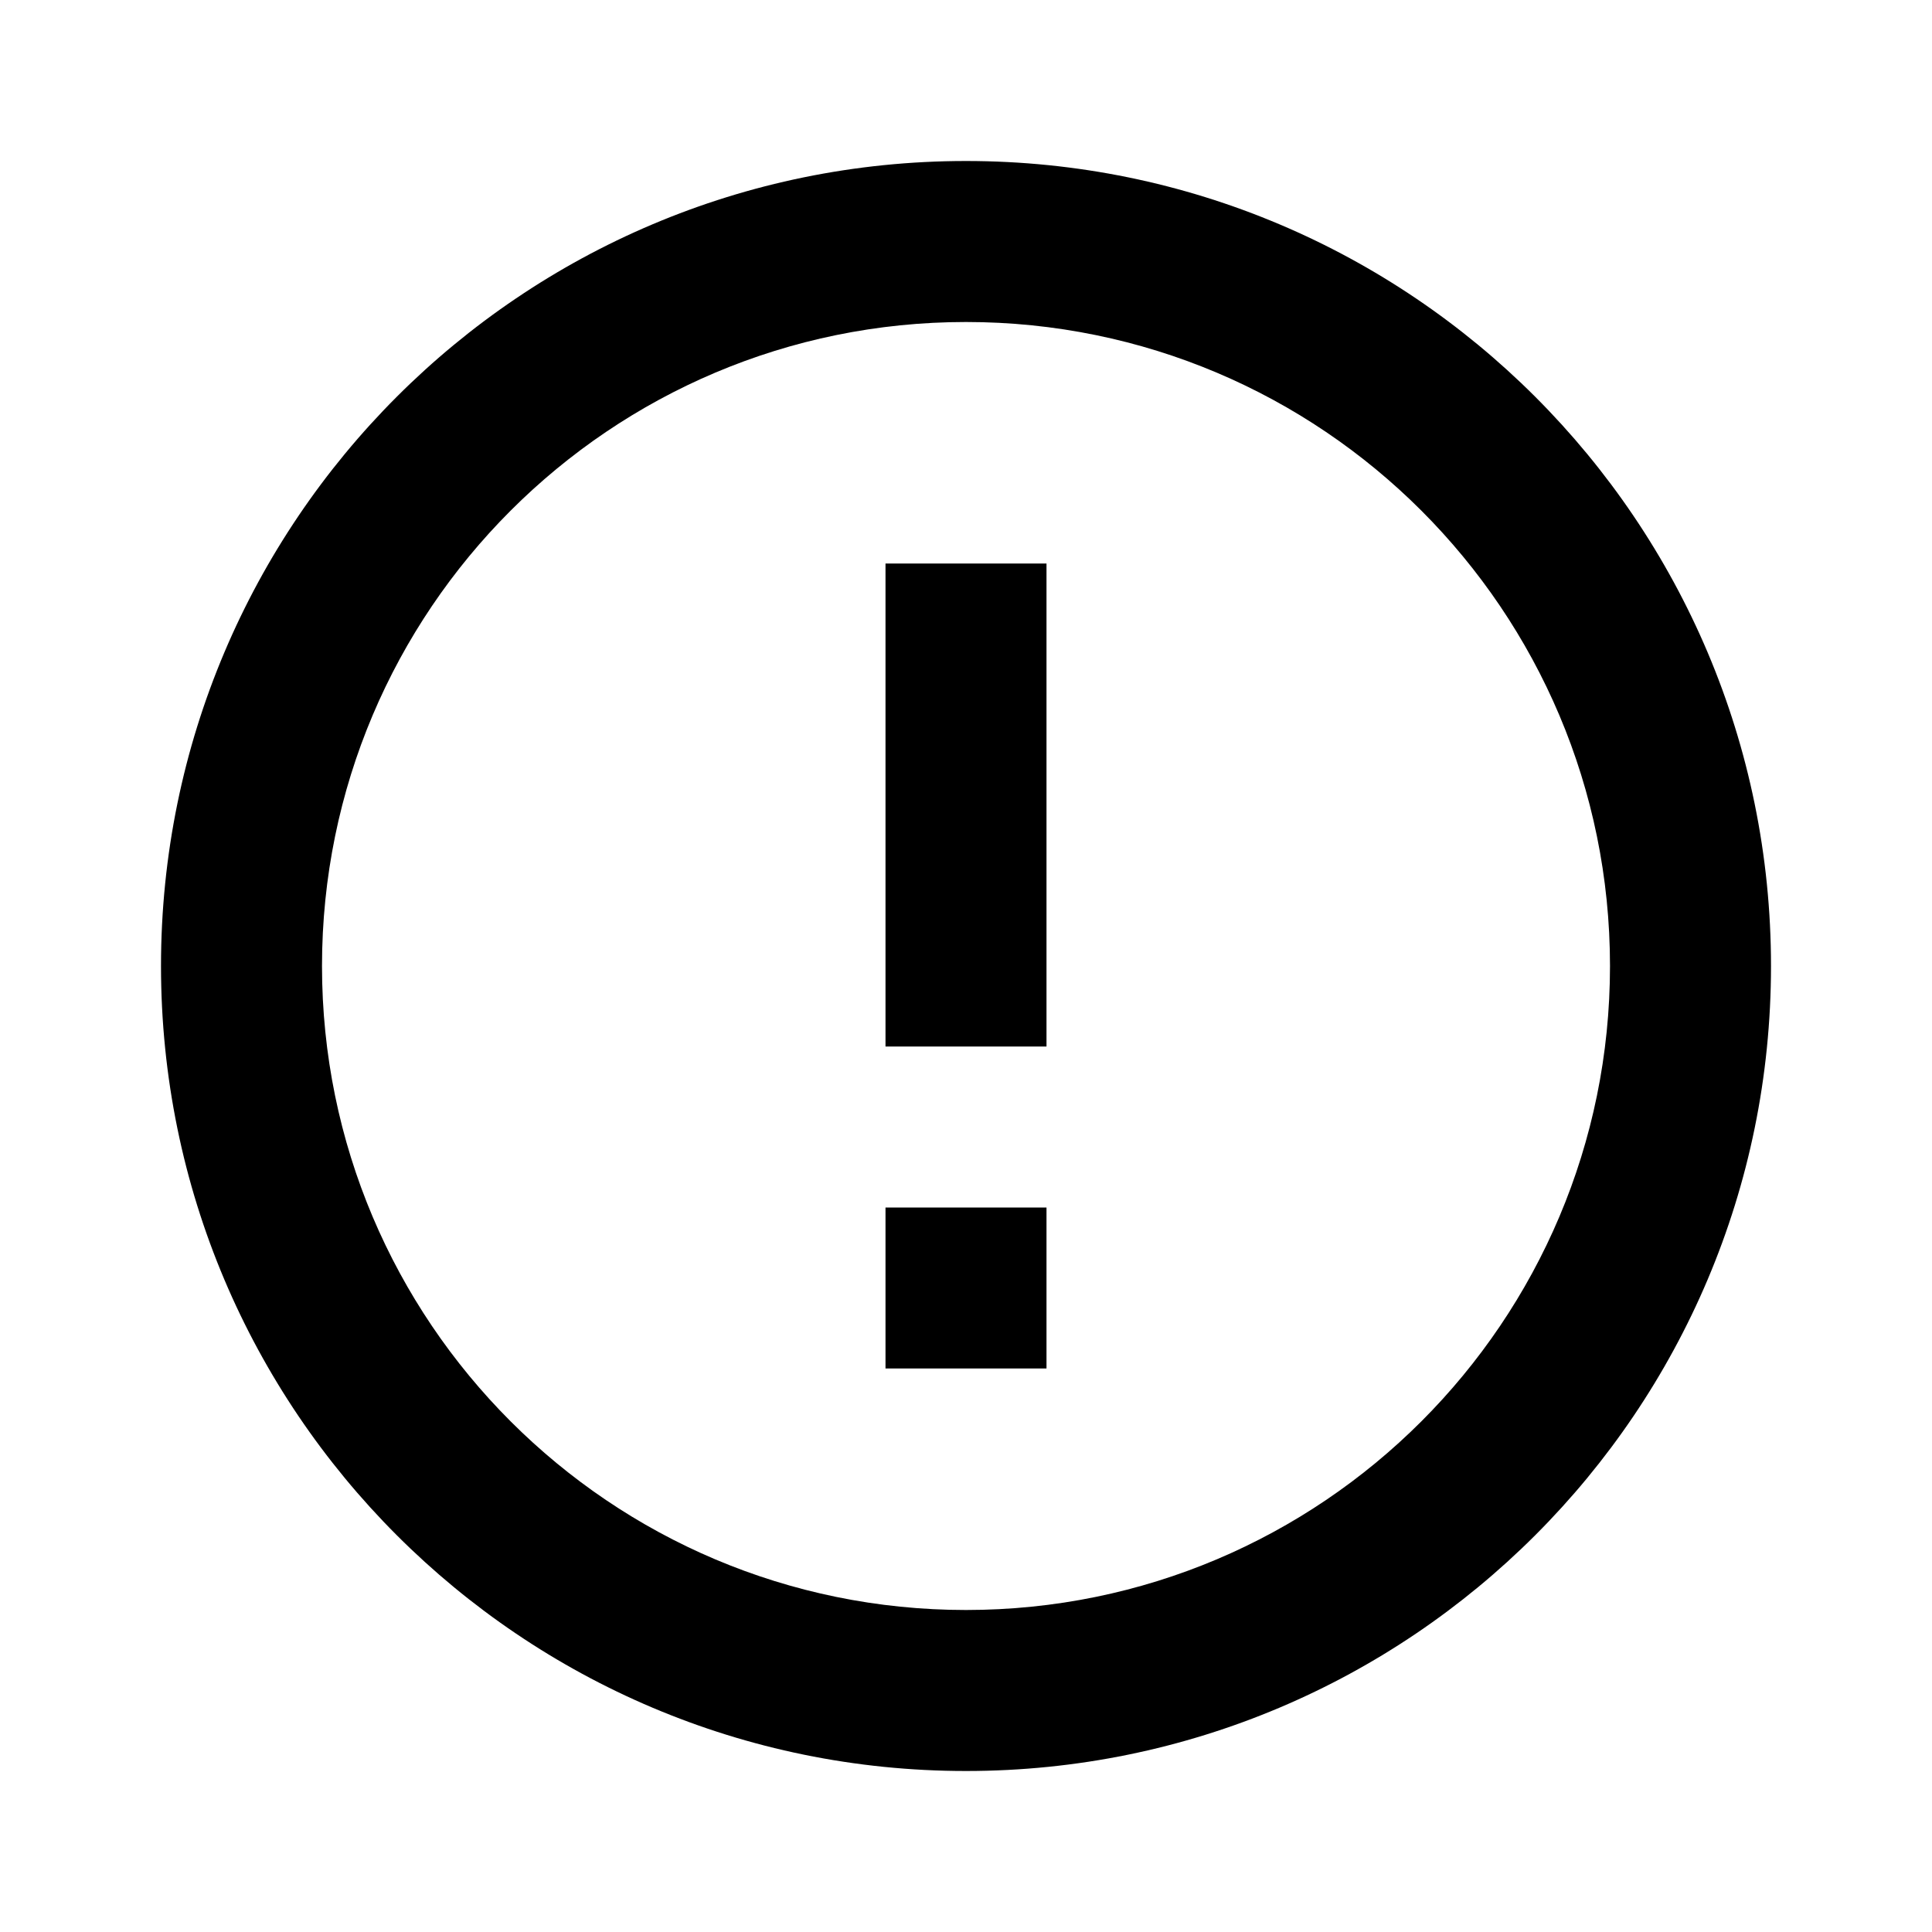
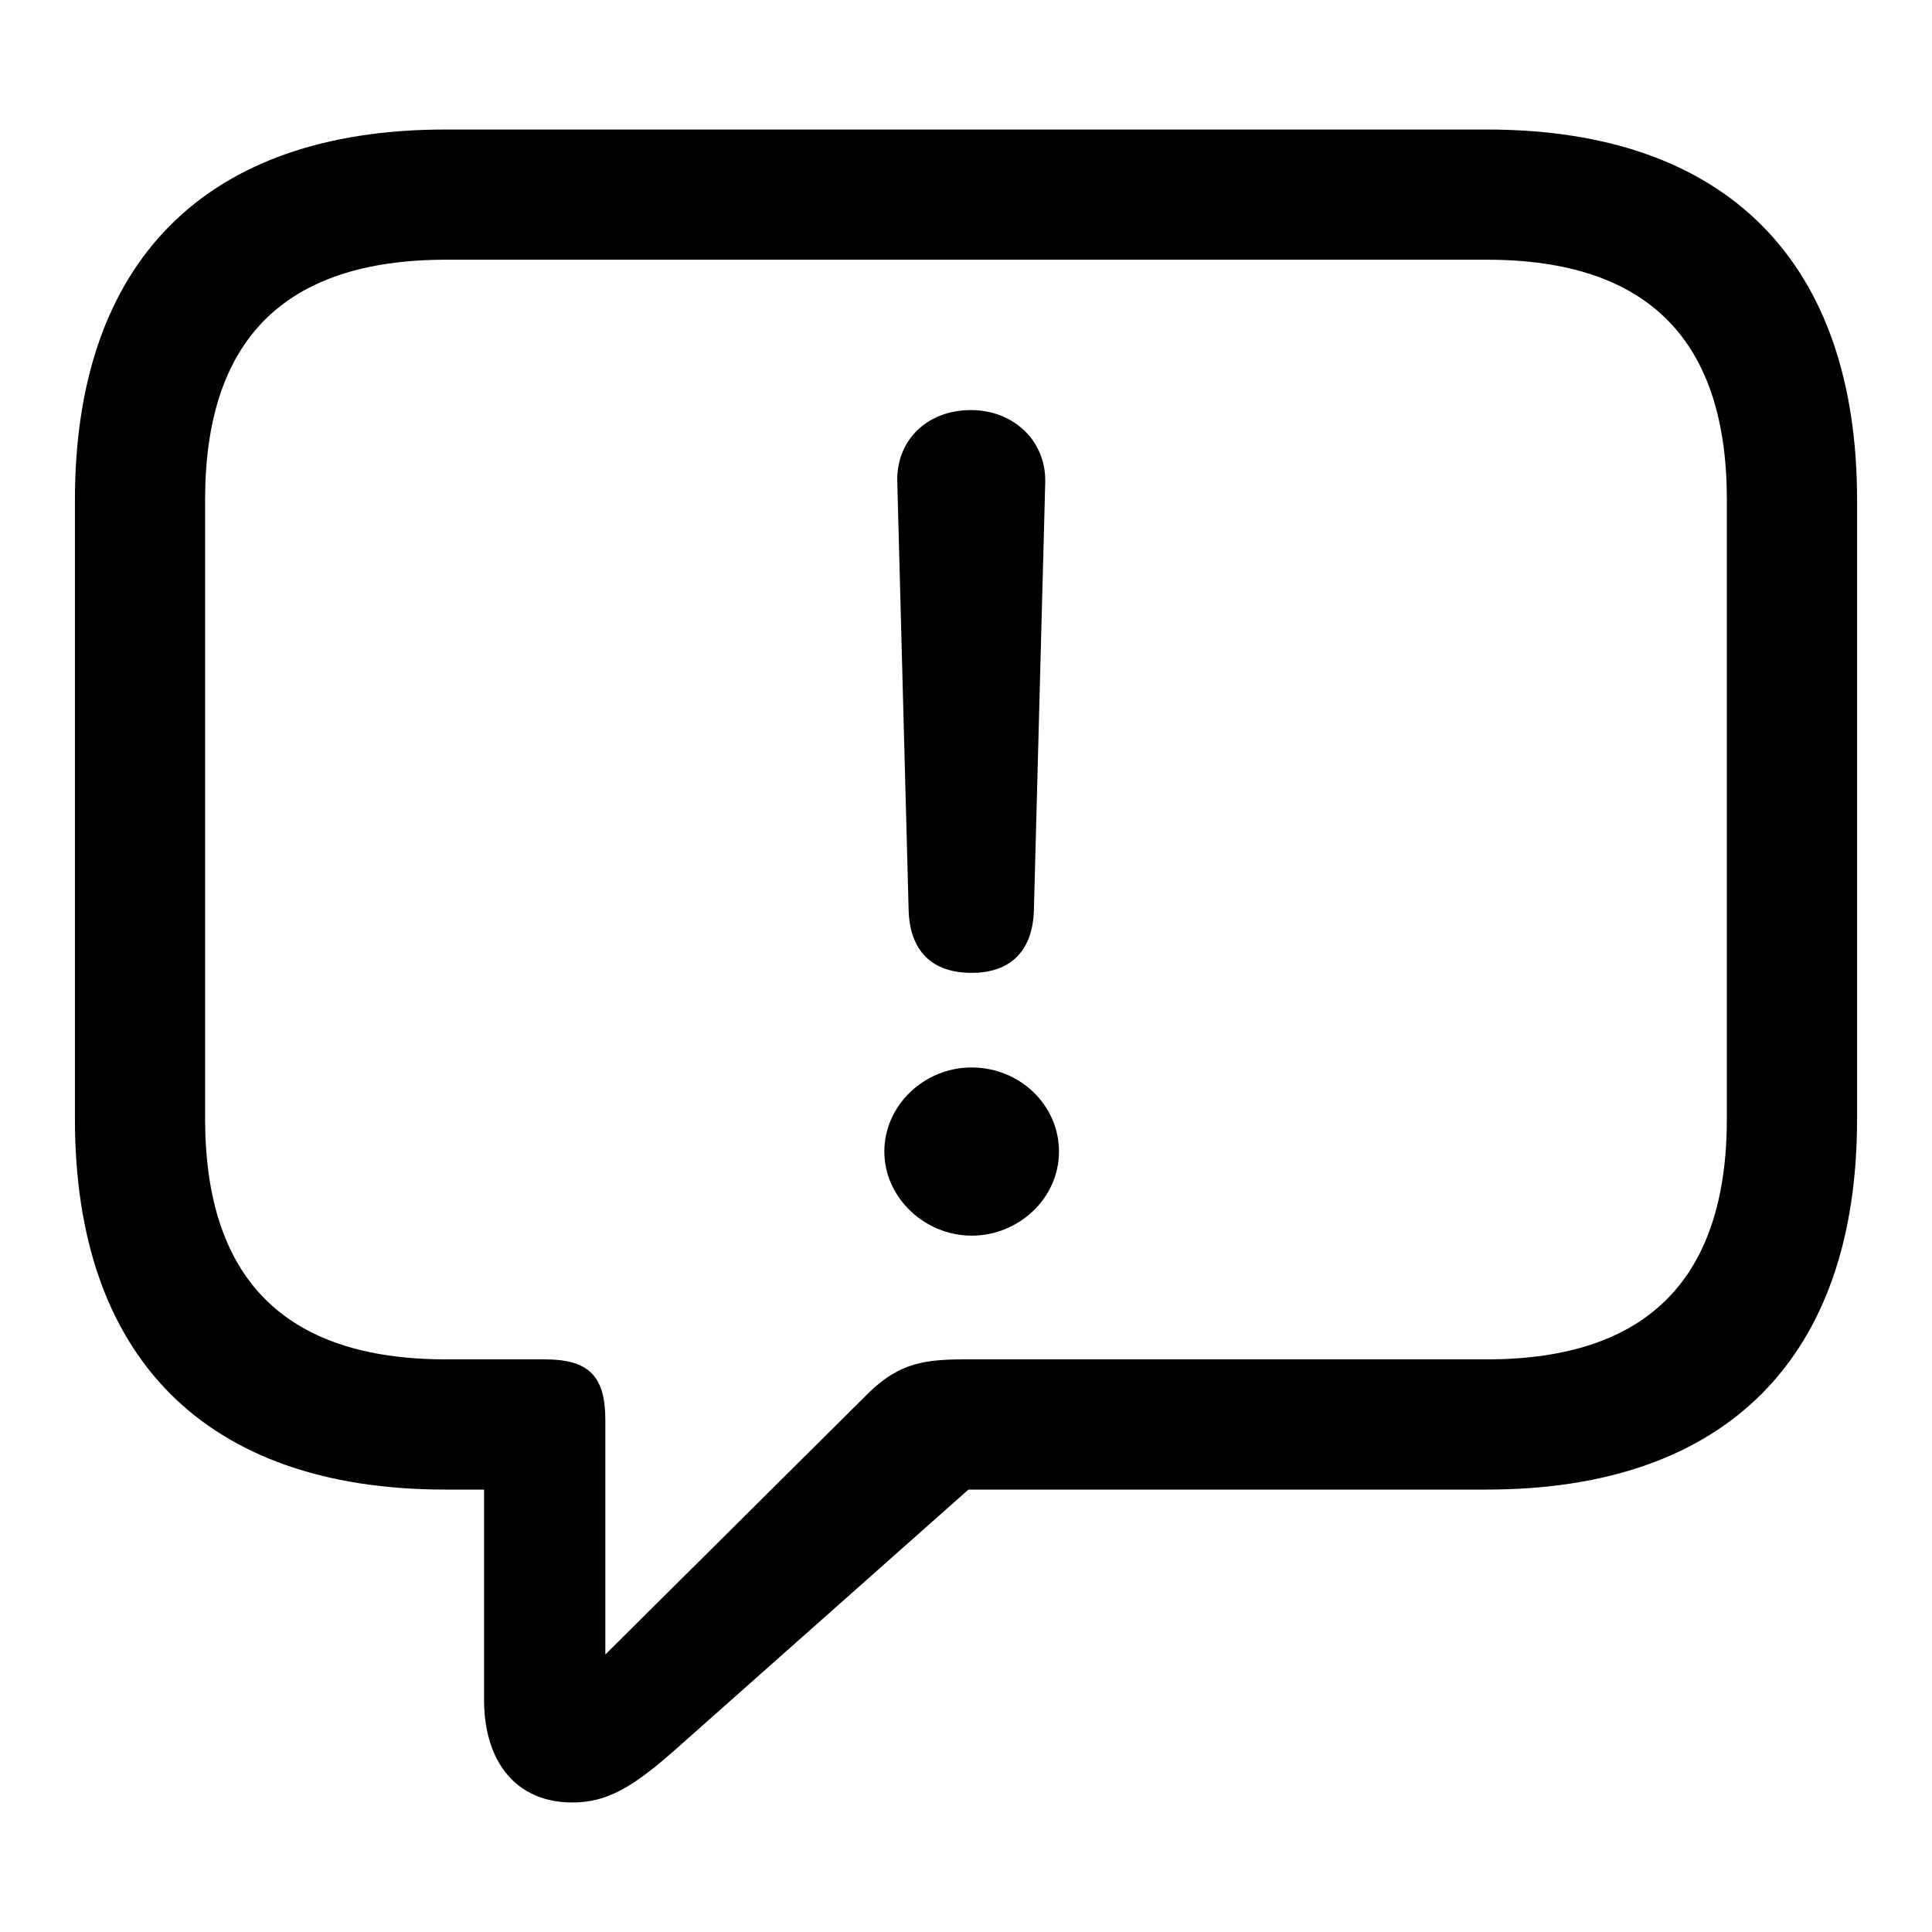
- <svg xmlns="http://www.w3.org/2000/svg" viewBox="0 0 24 24" width="20" height="20">
-   <path d="M12 22C6.477 22 2 17.523 2 12C2 6.477 6.477 2 12 2C17.523 2 22 6.477 22 12C22 17.523 17.523 22 12 22ZM12 20C16.418 20 20 16.418 20 12C20 7.582 16.418 4 12 4C7.582 4 4 7.582 4 12C4 16.418 7.582 20 12 20ZM11 15H13V17H11V15ZM11 7H13V13H11V7Z" fill="currentColor" />
+ <svg xmlns="http://www.w3.org/2000/svg" width="24" height="24" viewBox="0 0 56 56">
+   <path fill="currentColor" d="M16.586 52.246c1.172 0 1.969-.61 3.375-1.875l8.11-7.195h15.023c6.984 0 10.734-3.867 10.734-10.735V14.488c0-6.867-3.75-10.734-10.734-10.734H12.906c-6.96 0-10.734 3.844-10.734 10.734v17.953c0 6.891 3.773 10.735 10.734 10.735h1.125v6.093c0 1.805.938 2.977 2.555 2.977m.96-4.289V41.16c0-1.265-.468-1.758-1.757-1.758h-2.86c-4.757 0-6.984-2.414-6.984-6.984v-17.93c0-4.57 2.227-6.96 6.985-6.96h30.164c4.734 0 6.96 2.39 6.96 6.96v17.93c0 4.57-2.226 6.984-6.96 6.984H27.906c-1.289 0-1.968.188-2.86 1.102Zm10.618-19.758c1.125 0 1.781-.633 1.805-1.851l.328-12.375c.023-1.196-.914-2.086-2.156-2.086c-1.266 0-2.157.867-2.133 2.062l.328 12.399c.024 1.195.656 1.851 1.828 1.851m0 7.617c1.36 0 2.531-1.078 2.531-2.437c0-1.36-1.148-2.438-2.53-2.438c-1.384 0-2.532 1.102-2.532 2.438s1.172 2.437 2.531 2.437" />
</svg>
